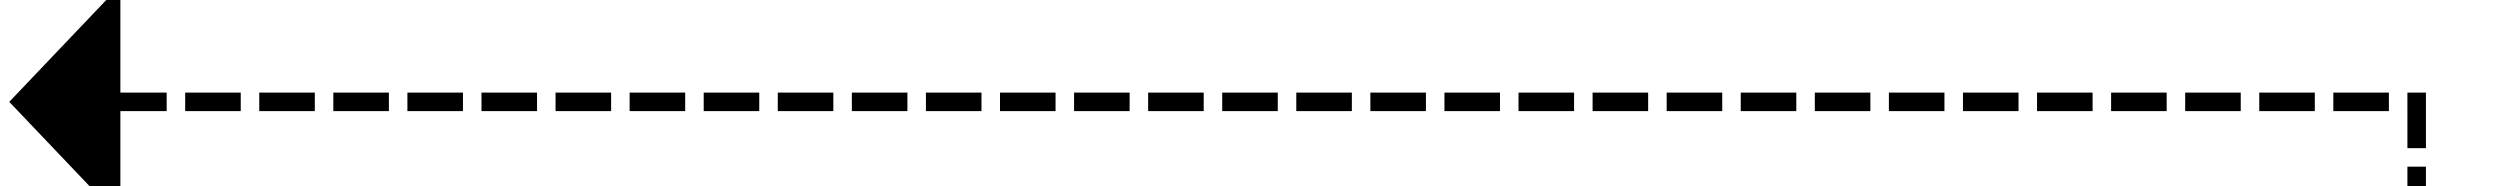
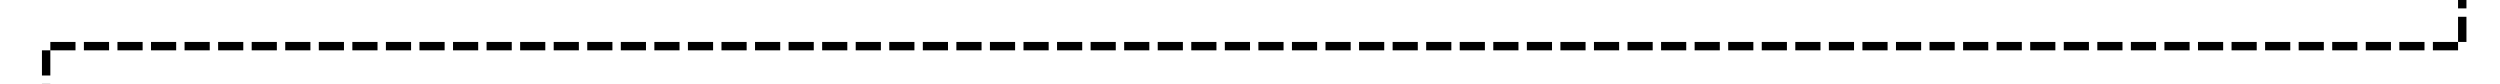
- <svg xmlns="http://www.w3.org/2000/svg" version="1.1" width="135px" height="10px" preserveAspectRatio="xMinYMid meet" viewBox="1222 6050  135 8">
-   <path d="M 1352.5 6113  L 1352.5 6054.5  L 1227.5 6054.5  " stroke-width="1" stroke-dasharray="3,1" stroke="#000000" fill="none" />
-   <path d="M 1228.5 6048.2  L 1222.5 6054.5  L 1228.5 6060.8  L 1228.5 6048.2  Z " fill-rule="nonzero" fill="#000000" stroke="none" />
+ <svg xmlns="http://www.w3.org/2000/svg" version="1.1" width="298px" height="10px" preserveAspectRatio="xMinYMid meet" viewBox="2249 6636  298 8">
+   <path d="M 2542.5 6629  L 2542.5 6640.5  L 2254.5 6640.5  L 2254.5 6650  " stroke-width="1" stroke-dasharray="3,1" stroke="#000000" fill="none" />
+   <path d="M 2248.2 6649  L 2254.5 6655  L 2260.8 6649  L 2248.2 6649  Z " fill-rule="nonzero" fill="#000000" stroke="none" />
</svg>
